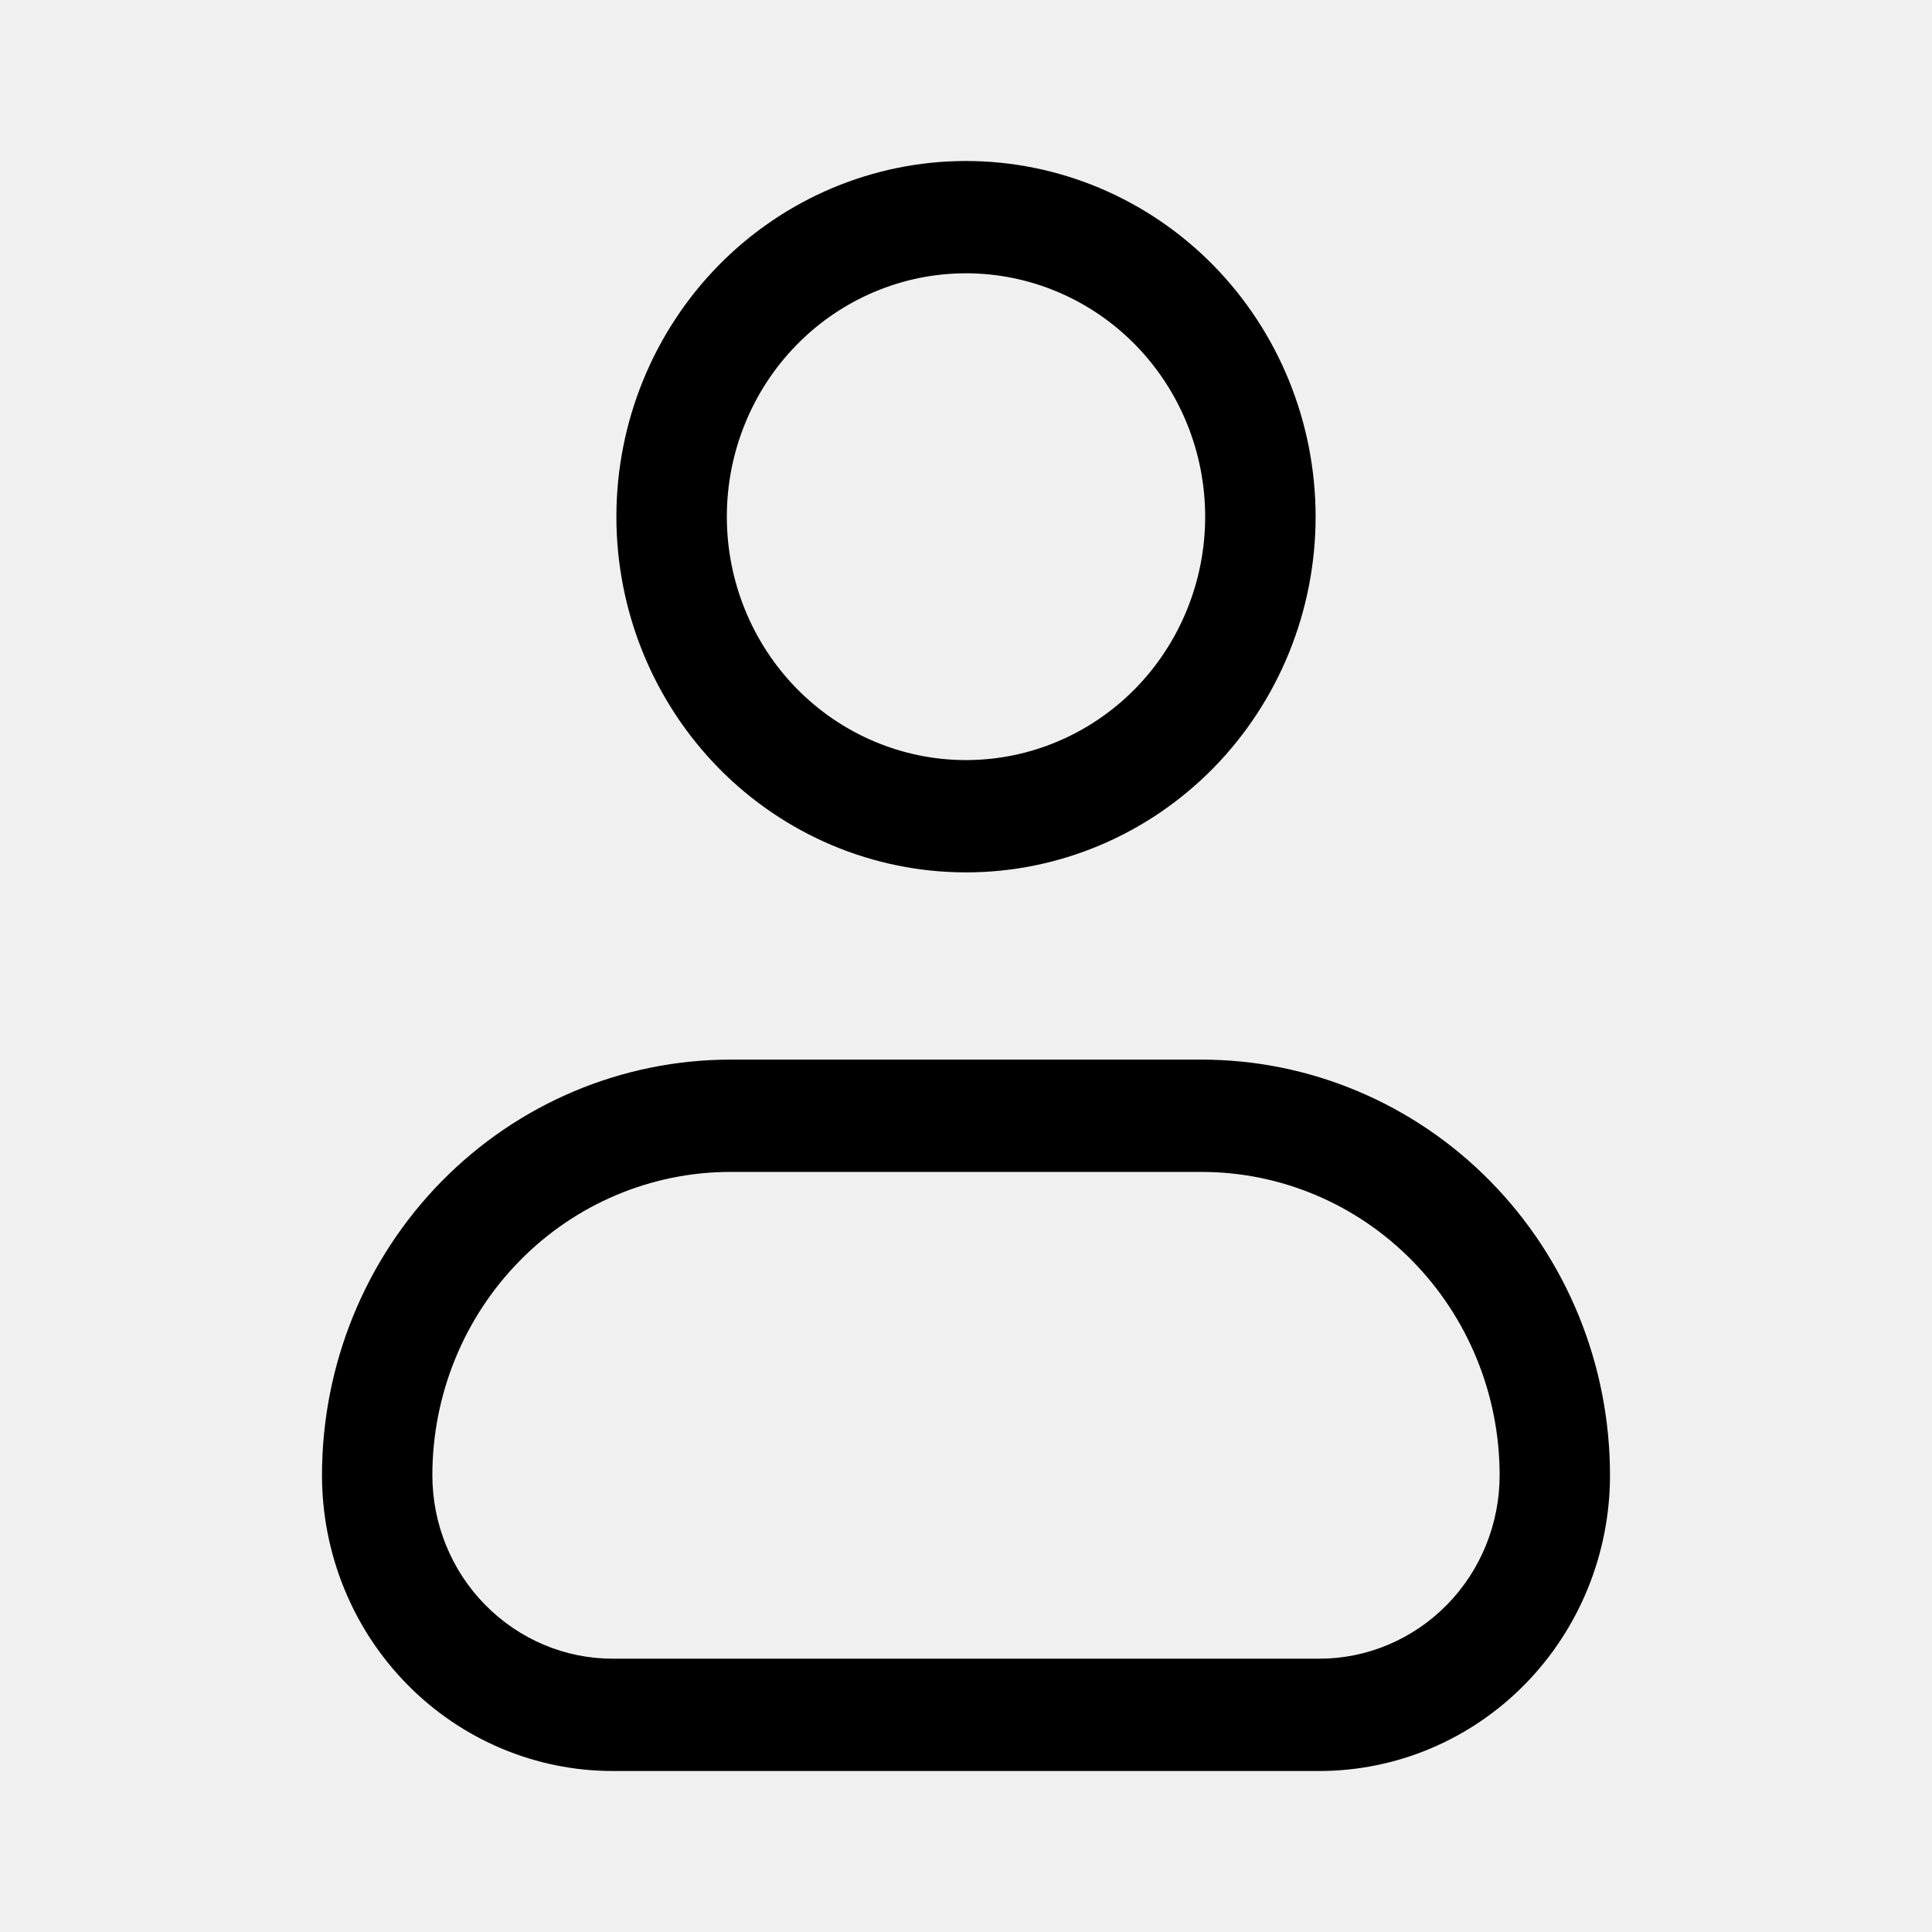
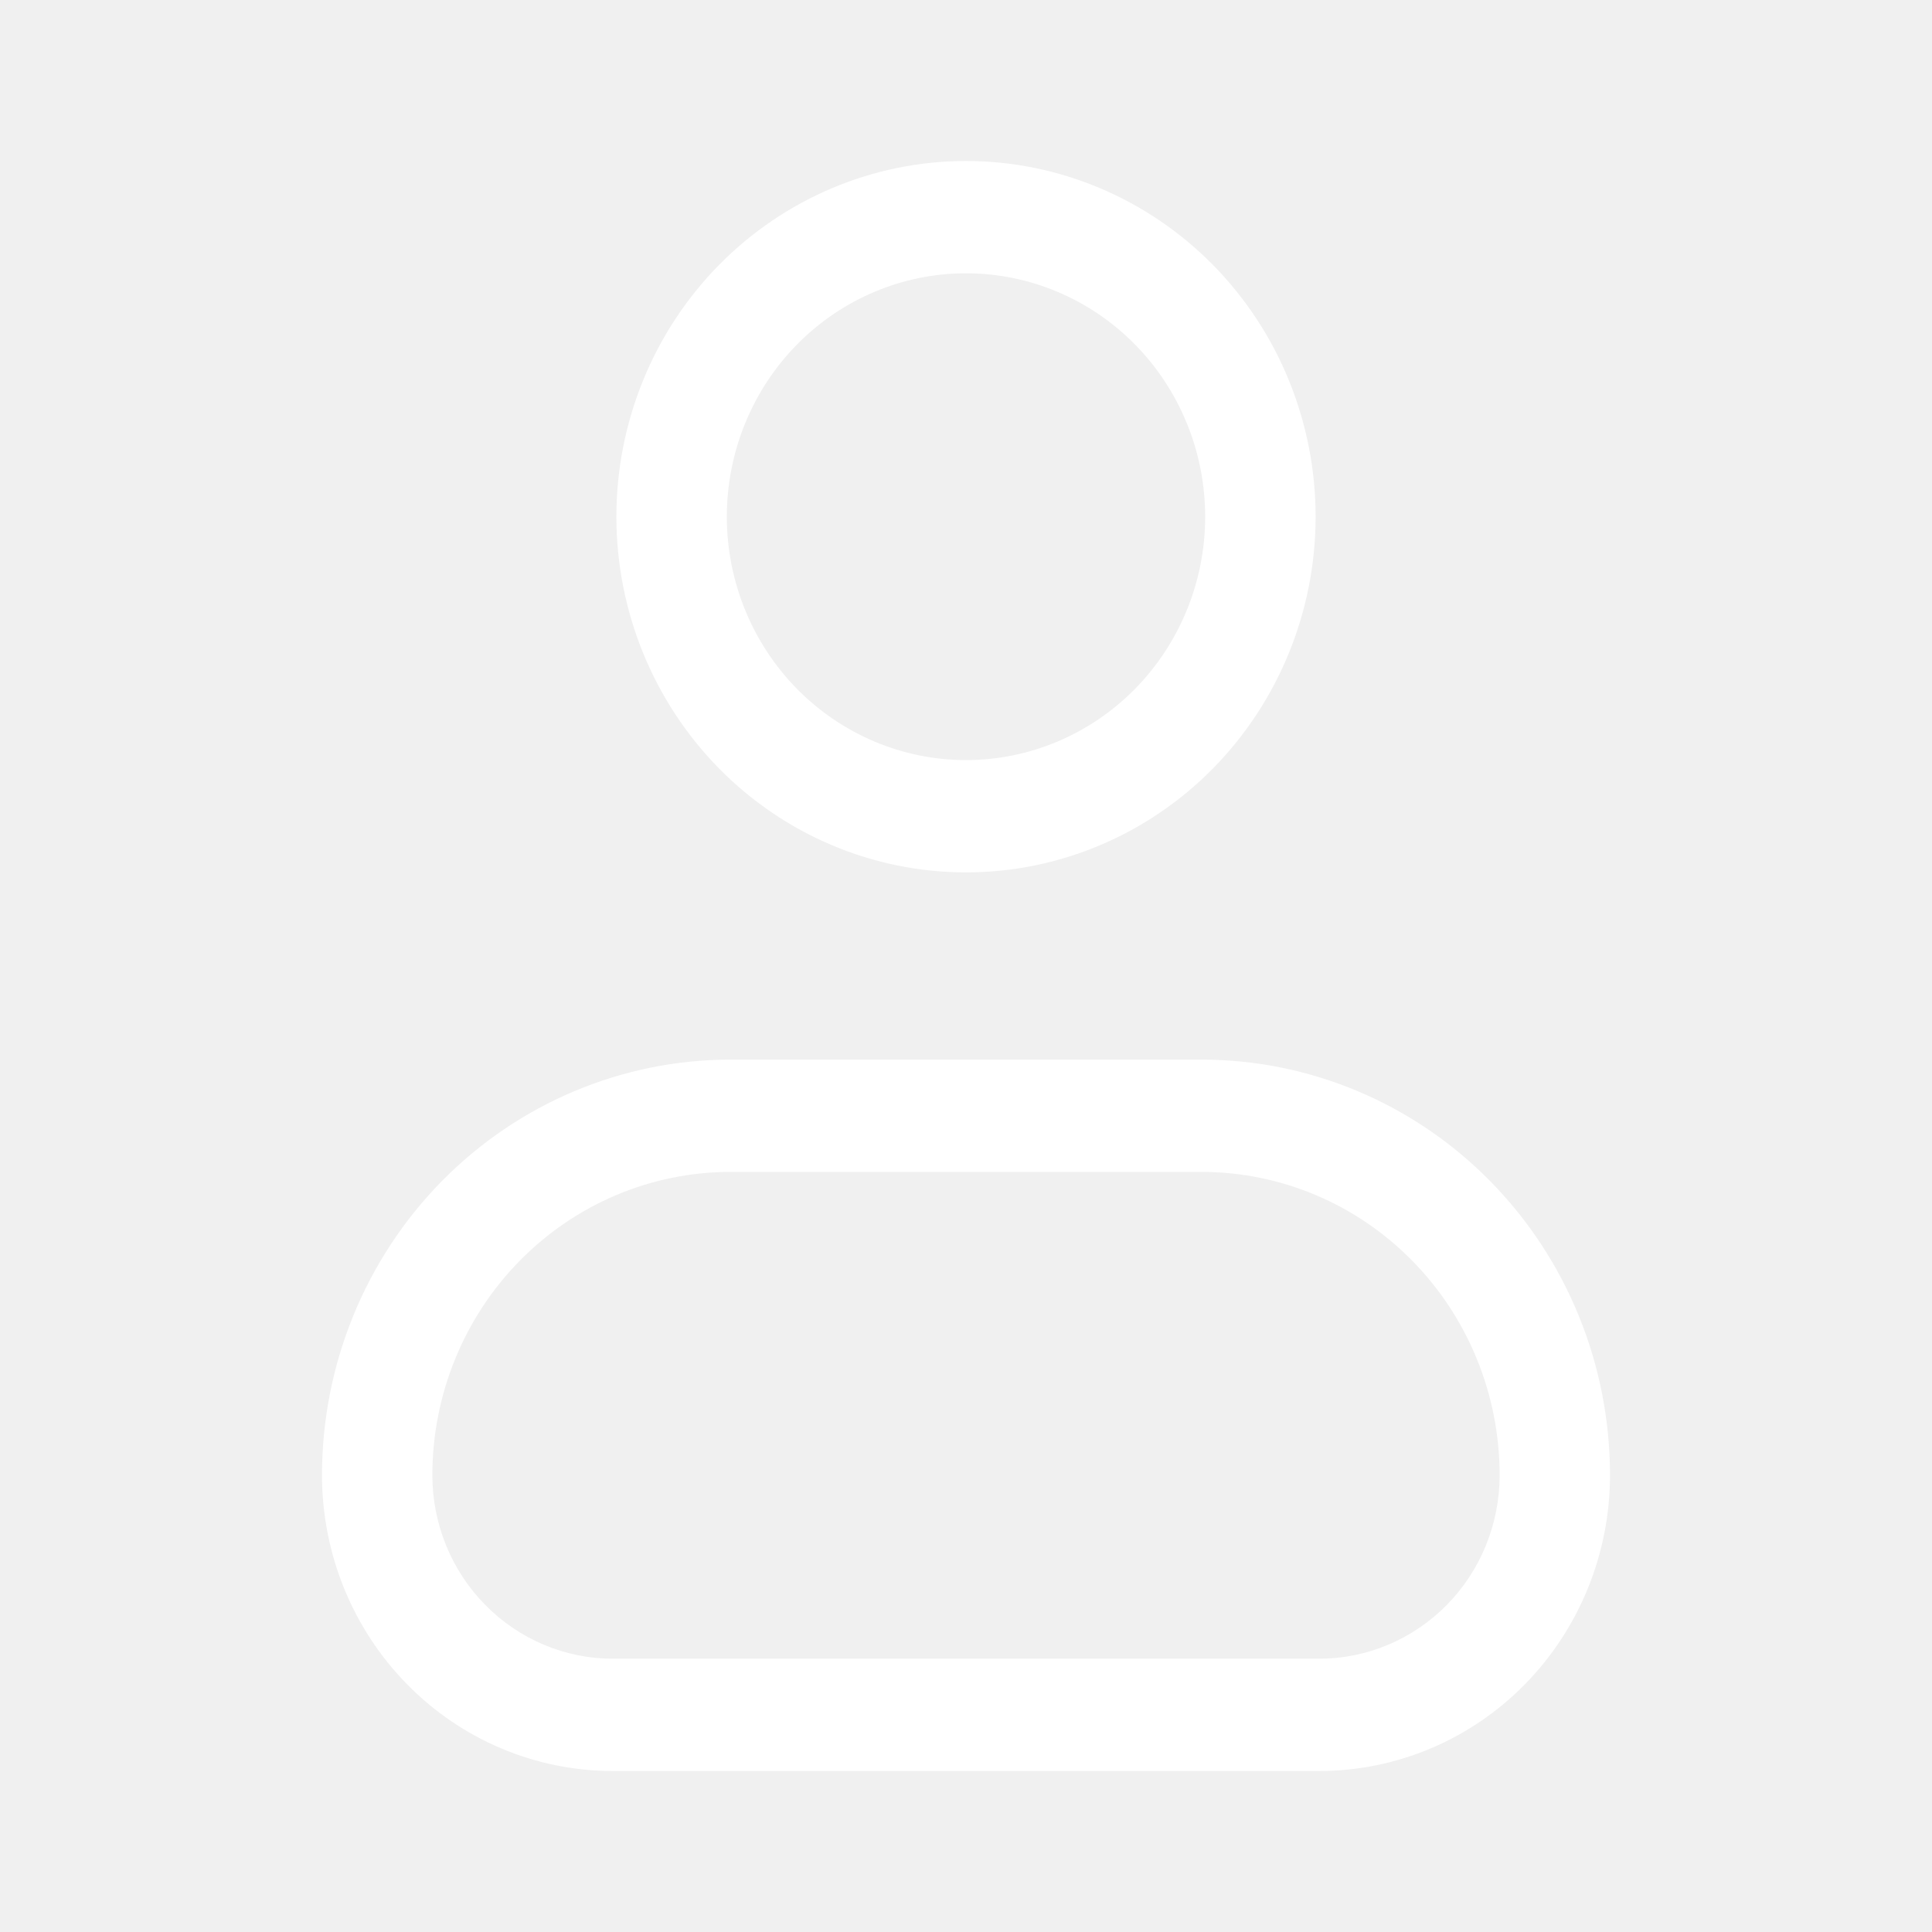
<svg xmlns="http://www.w3.org/2000/svg" width="24" height="24" viewBox="0 0 24 24" fill="none">
-   <path fill-rule="evenodd" clip-rule="evenodd" d="M9.029 6.419C9.029 5.617 9.342 4.848 9.899 4.281C10.456 3.714 11.212 3.395 12 3.395C12.788 3.395 13.544 3.714 14.101 4.281C14.658 4.848 14.971 5.617 14.971 6.419C14.971 7.22 14.658 7.989 14.101 8.556C13.544 9.123 12.788 9.442 12 9.442C11.212 9.442 10.456 9.123 9.899 8.556C9.342 7.989 9.029 7.22 9.029 6.419ZM12 2C10.848 2 9.744 2.466 8.929 3.294C8.115 4.123 7.657 5.247 7.657 6.419C7.657 7.59 8.115 8.714 8.929 9.543C9.744 10.372 10.848 10.837 12 10.837C13.152 10.837 14.256 10.372 15.071 9.543C15.885 8.714 16.343 7.59 16.343 6.419C16.343 5.247 15.885 4.123 15.071 3.294C14.256 2.466 13.152 2 12 2ZM9.074 13.163C7.729 13.163 6.438 13.707 5.486 14.675C4.535 15.643 4 16.956 4 18.326C4 19.3 4.38 20.235 5.058 20.924C5.735 21.613 6.654 22 7.611 22H16.389C17.346 22 18.265 21.613 18.942 20.924C19.619 20.235 20 19.3 20 18.326C20 17.648 19.869 16.976 19.614 16.35C19.359 15.723 18.985 15.154 18.514 14.675C18.043 14.195 17.483 13.815 16.868 13.556C16.252 13.296 15.592 13.163 14.926 13.163H9.074ZM5.371 18.326C5.371 17.326 5.762 16.368 6.456 15.662C7.15 14.955 8.092 14.558 9.074 14.558H14.926C15.908 14.558 16.85 14.955 17.544 15.662C18.238 16.368 18.629 17.326 18.629 18.326C18.629 18.93 18.393 19.51 17.973 19.937C17.552 20.364 16.983 20.605 16.389 20.605H7.611C7.017 20.605 6.448 20.364 6.028 19.937C5.607 19.51 5.371 18.93 5.371 18.326Z" fill="black" />
+   <path fill-rule="evenodd" clip-rule="evenodd" d="M9.029 6.419C9.029 5.617 9.342 4.848 9.899 4.281C10.456 3.714 11.212 3.395 12 3.395C12.788 3.395 13.544 3.714 14.101 4.281C14.658 4.848 14.971 5.617 14.971 6.419C14.971 7.22 14.658 7.989 14.101 8.556C13.544 9.123 12.788 9.442 12 9.442C11.212 9.442 10.456 9.123 9.899 8.556C9.342 7.989 9.029 7.22 9.029 6.419ZM12 2C10.848 2 9.744 2.466 8.929 3.294C8.115 4.123 7.657 5.247 7.657 6.419C7.657 7.59 8.115 8.714 8.929 9.543C9.744 10.372 10.848 10.837 12 10.837C13.152 10.837 14.256 10.372 15.071 9.543C15.885 8.714 16.343 7.59 16.343 6.419C16.343 5.247 15.885 4.123 15.071 3.294C14.256 2.466 13.152 2 12 2ZM9.074 13.163C7.729 13.163 6.438 13.707 5.486 14.675C4.535 15.643 4 16.956 4 18.326C4 19.3 4.38 20.235 5.058 20.924C5.735 21.613 6.654 22 7.611 22H16.389C17.346 22 18.265 21.613 18.942 20.924C19.619 20.235 20 19.3 20 18.326C20 17.648 19.869 16.976 19.614 16.35C19.359 15.723 18.985 15.154 18.514 14.675C18.043 14.195 17.483 13.815 16.868 13.556C16.252 13.296 15.592 13.163 14.926 13.163H9.074ZM5.371 18.326C5.371 17.326 5.762 16.368 6.456 15.662C7.15 14.955 8.092 14.558 9.074 14.558H14.926C15.908 14.558 16.85 14.955 17.544 15.662C18.238 16.368 18.629 17.326 18.629 18.326C18.629 18.93 18.393 19.51 17.973 19.937C17.552 20.364 16.983 20.605 16.389 20.605H7.611C7.017 20.605 6.448 20.364 6.028 19.937C5.607 19.51 5.371 18.93 5.371 18.326Z" fill="white" />
</svg>
